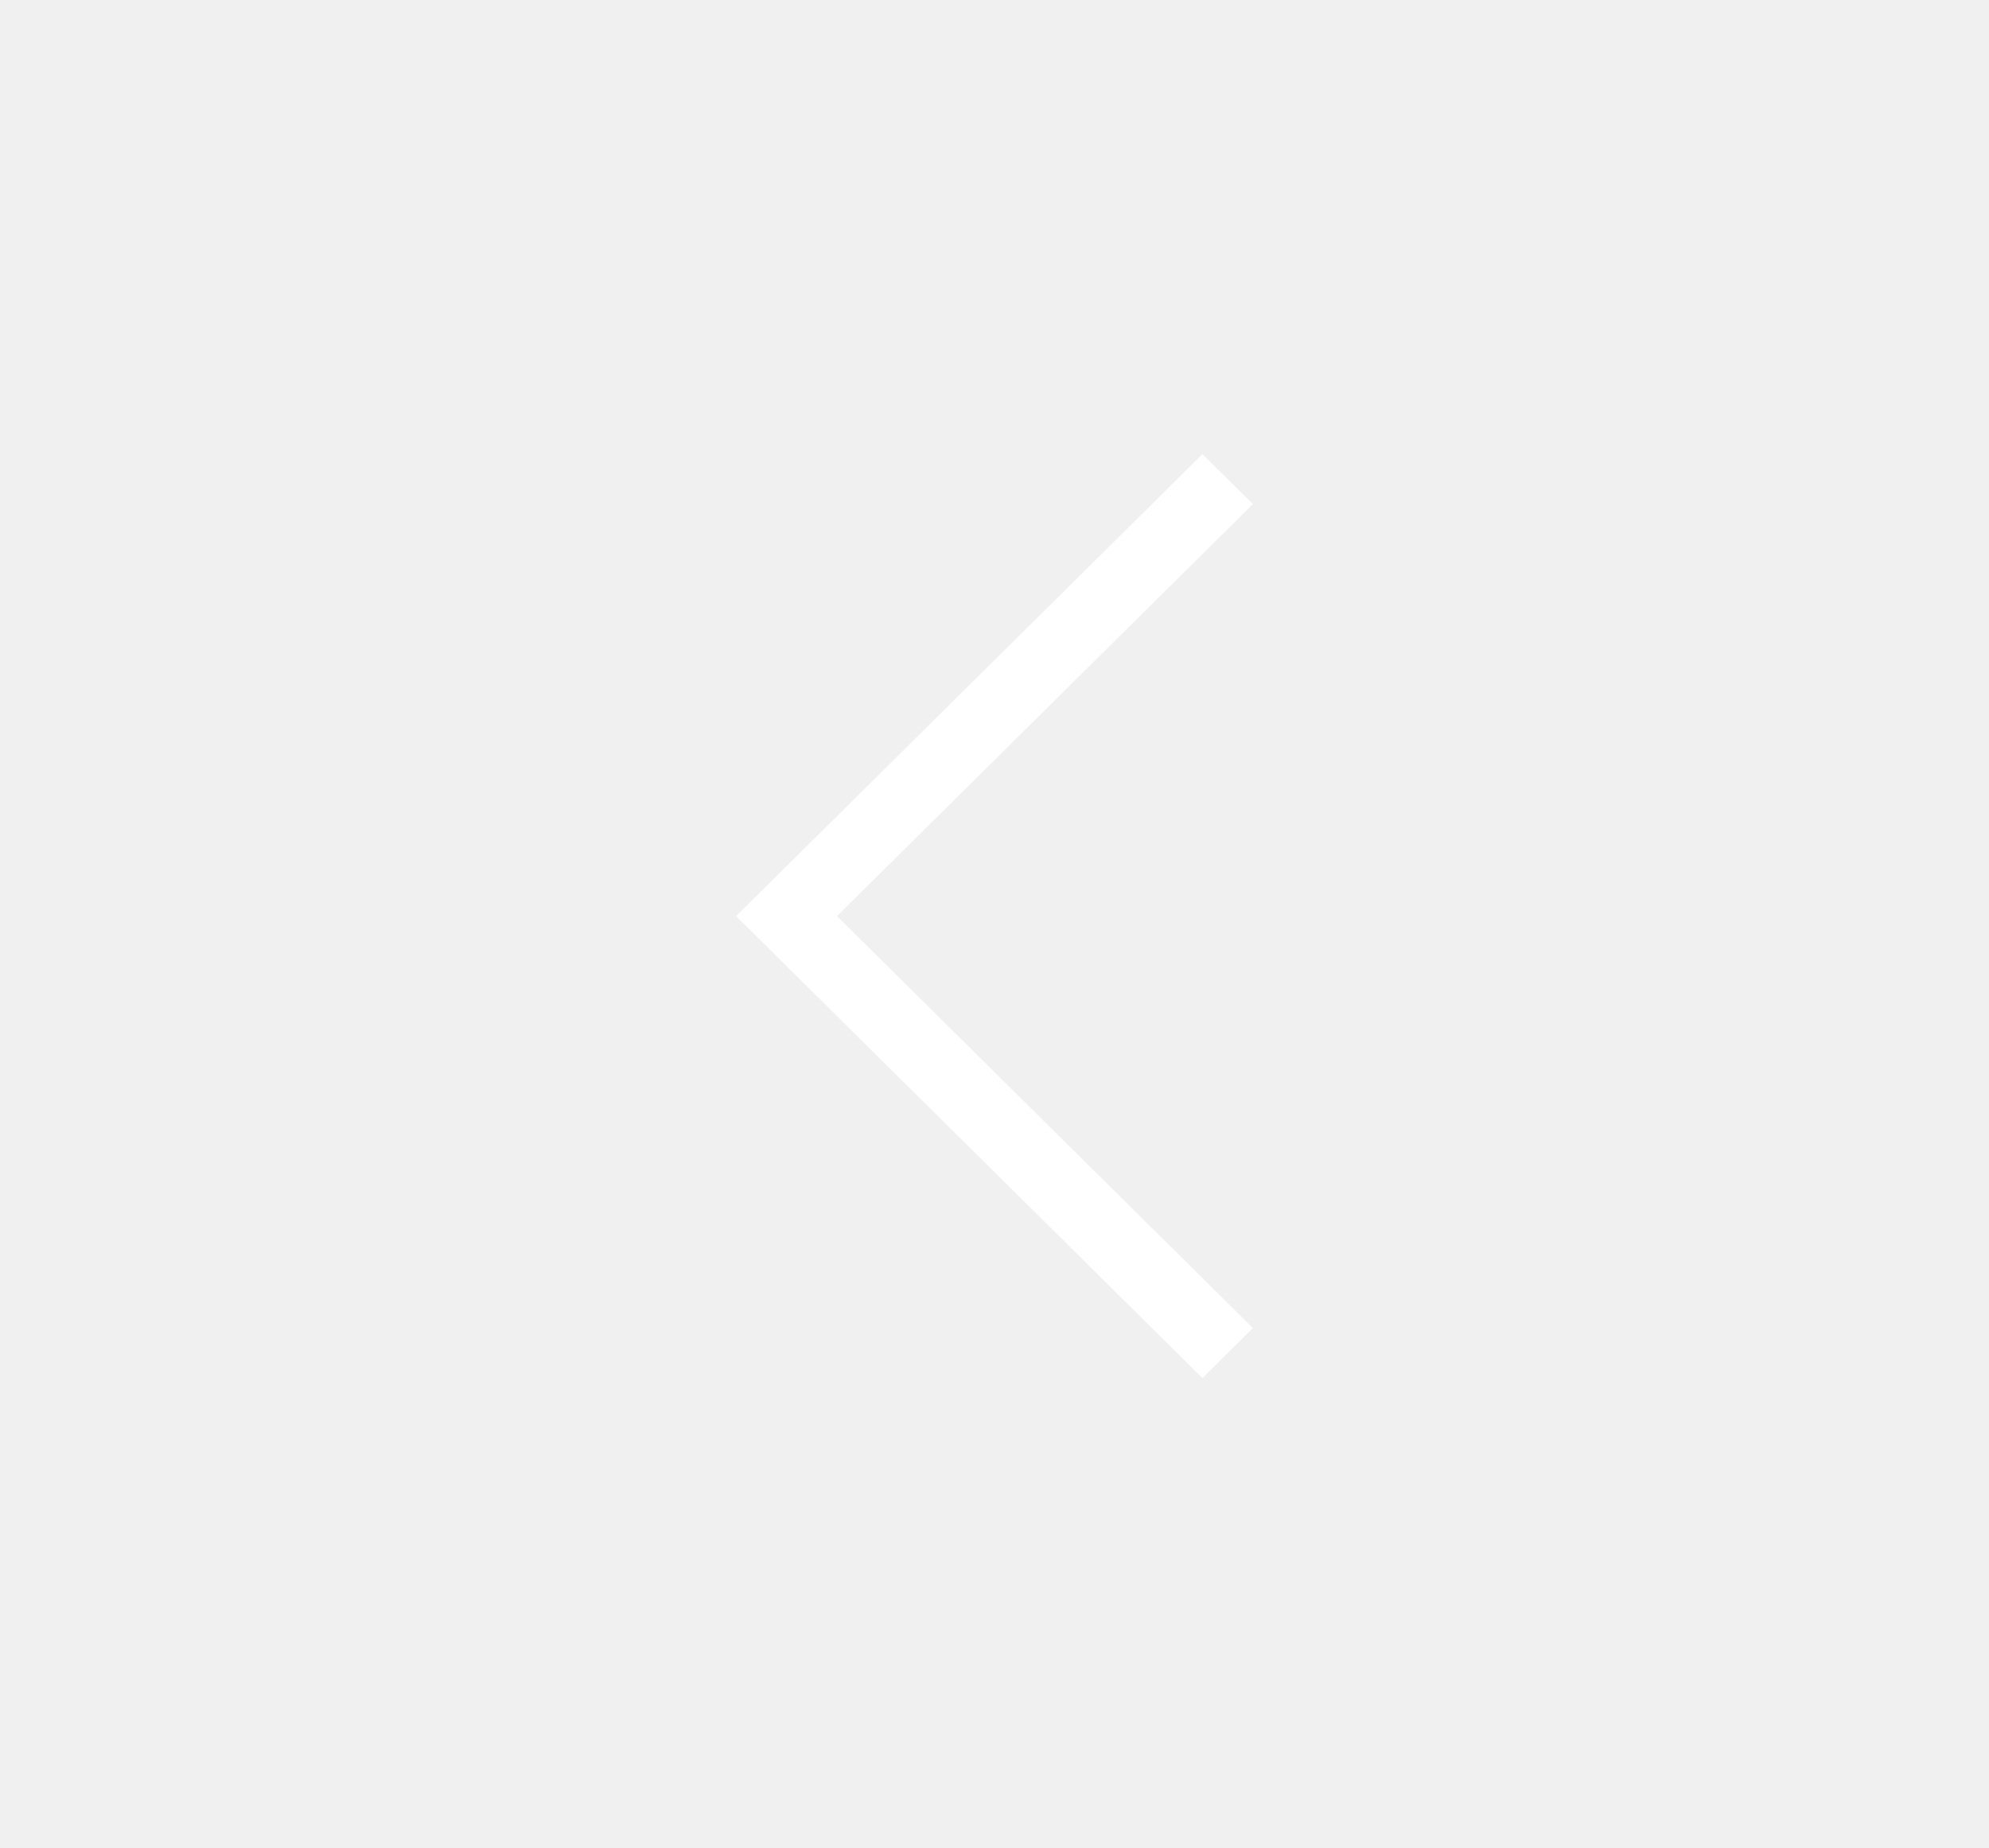
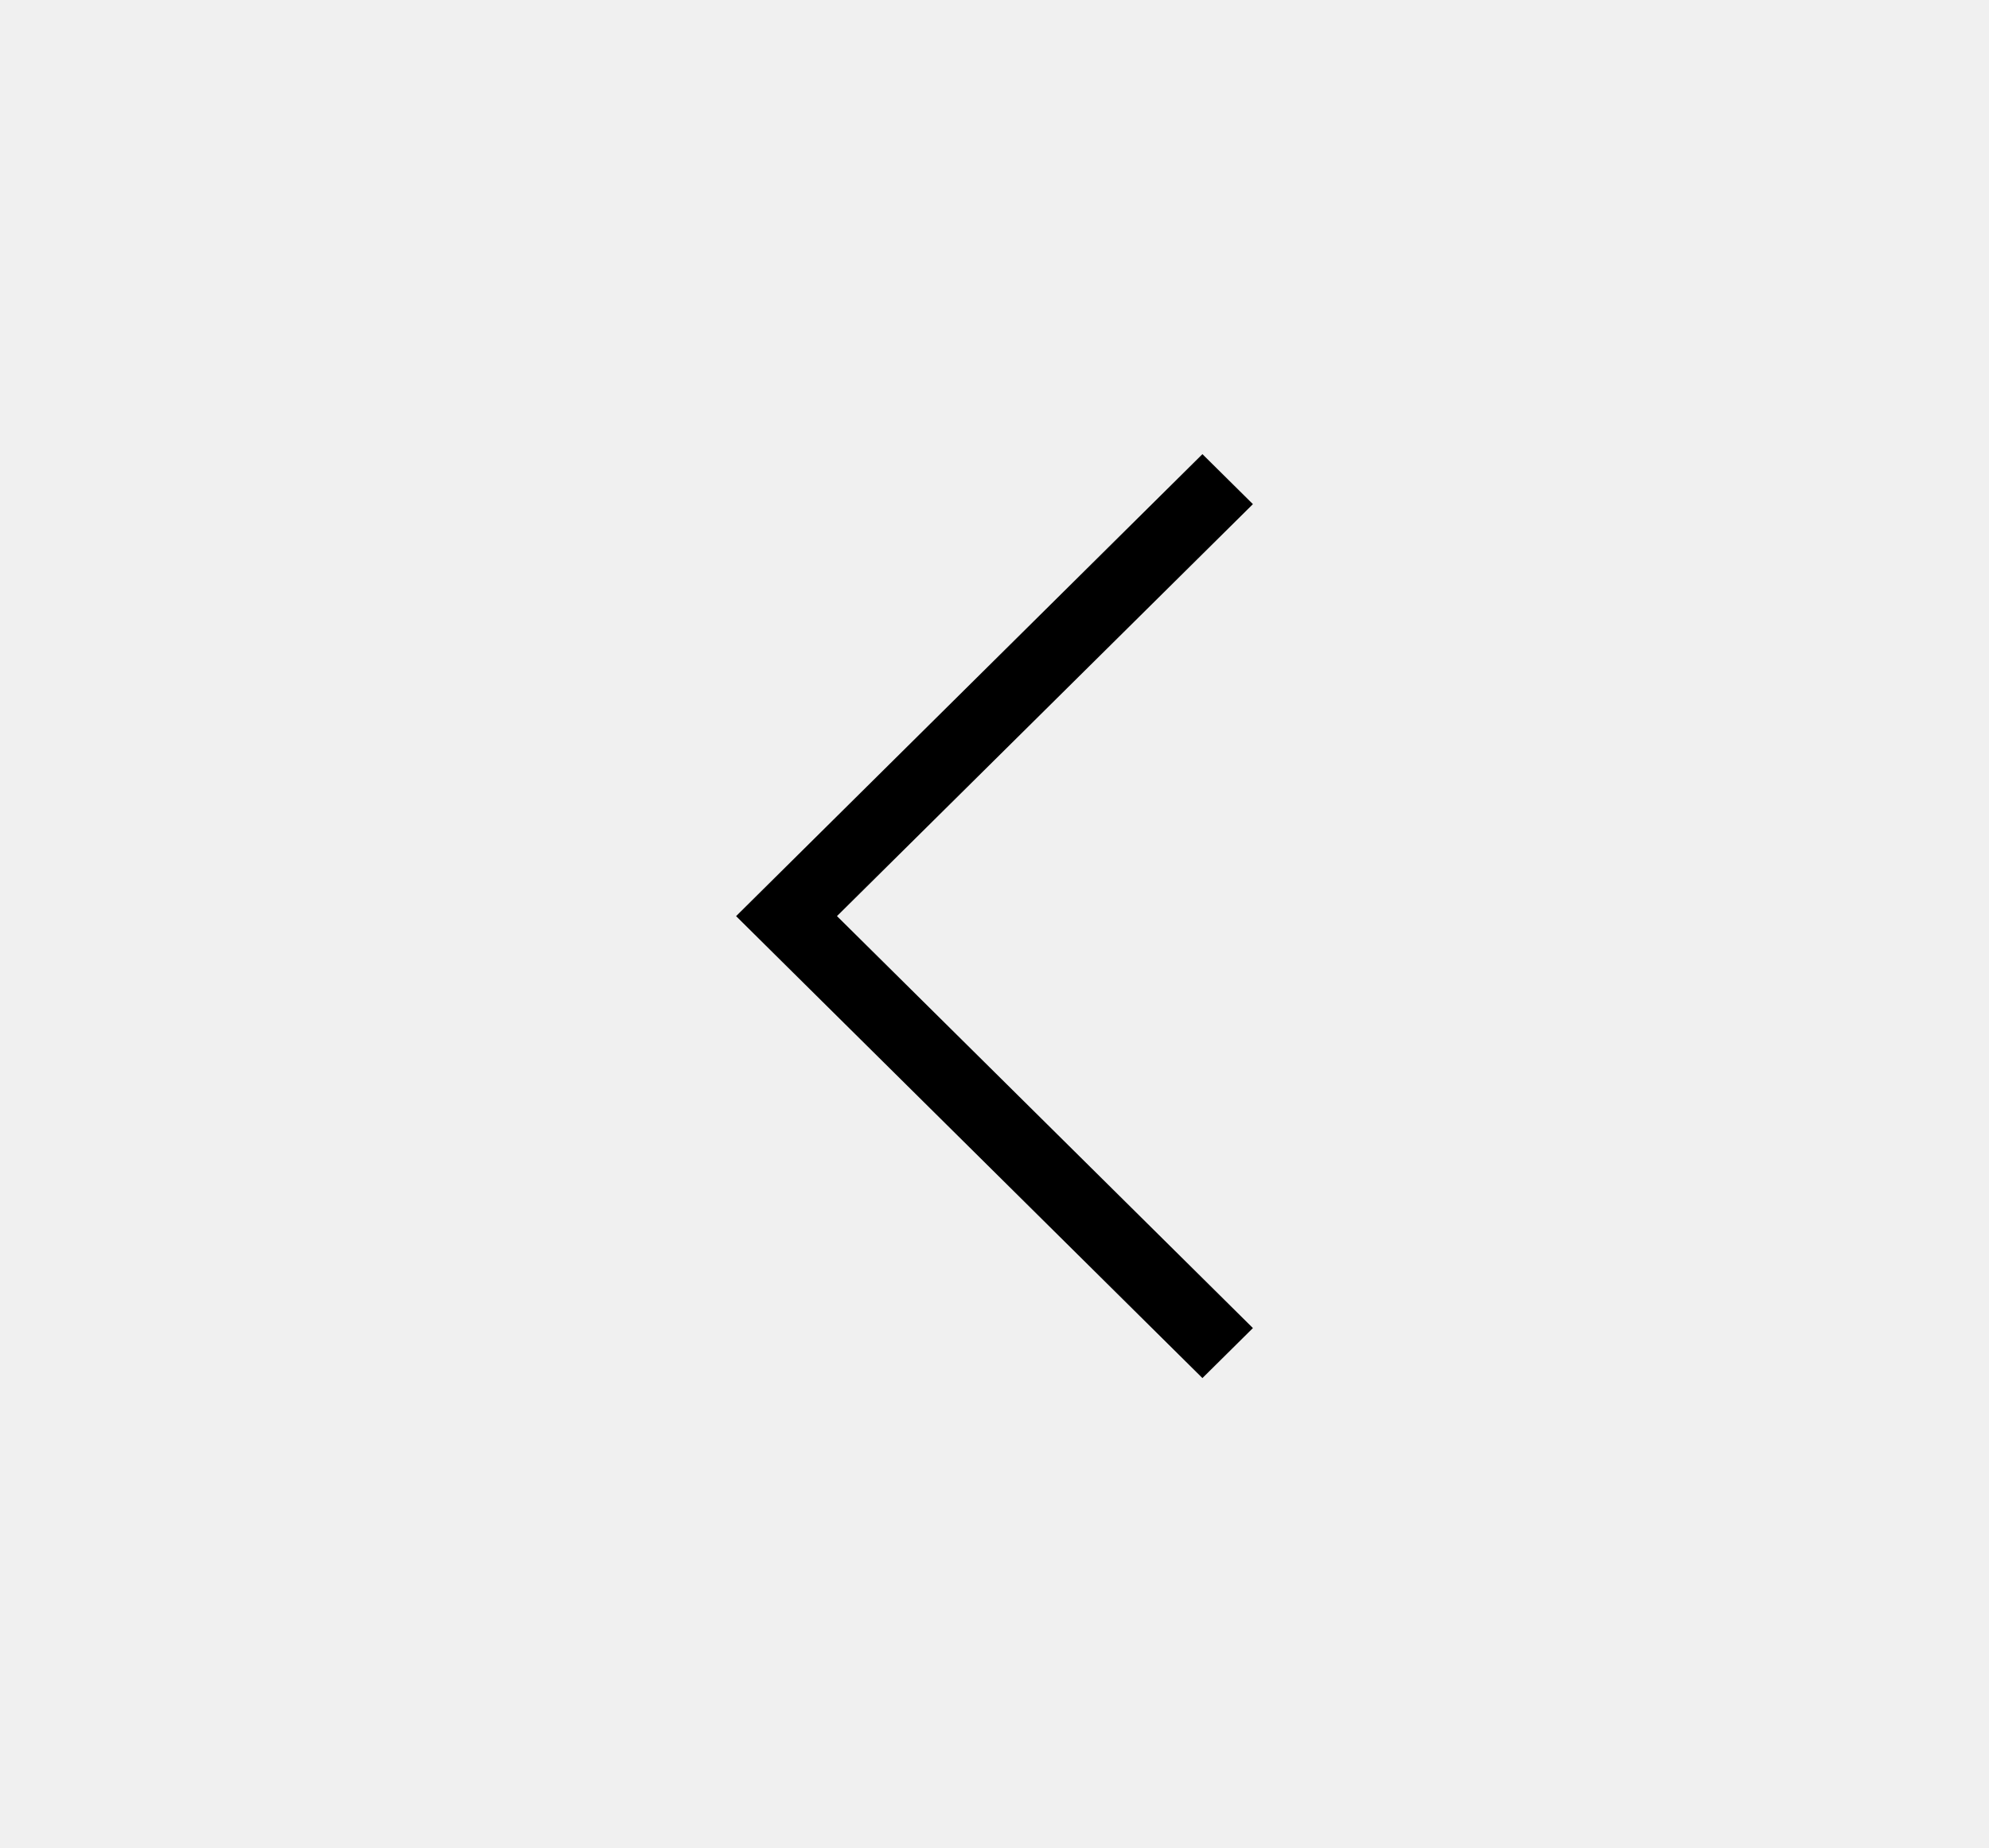
- <svg xmlns="http://www.w3.org/2000/svg" width="127" height="118" viewBox="0 0 127 118" fill="none">
-   <path d="M80 32.193L76.776 29L47 58.502L76.776 88L80 84.807L53.442 58.5L80 32.193Z" fill="white" />
+ <svg xmlns="http://www.w3.org/2000/svg" width="127" height="118" viewBox="0 0 127 118" fill="black">
+   <path d="M80 32.193L76.776 29L47 58.502L76.776 88L80 84.807L53.442 58.5L80 32.193Z" fill="black" />
</svg>
